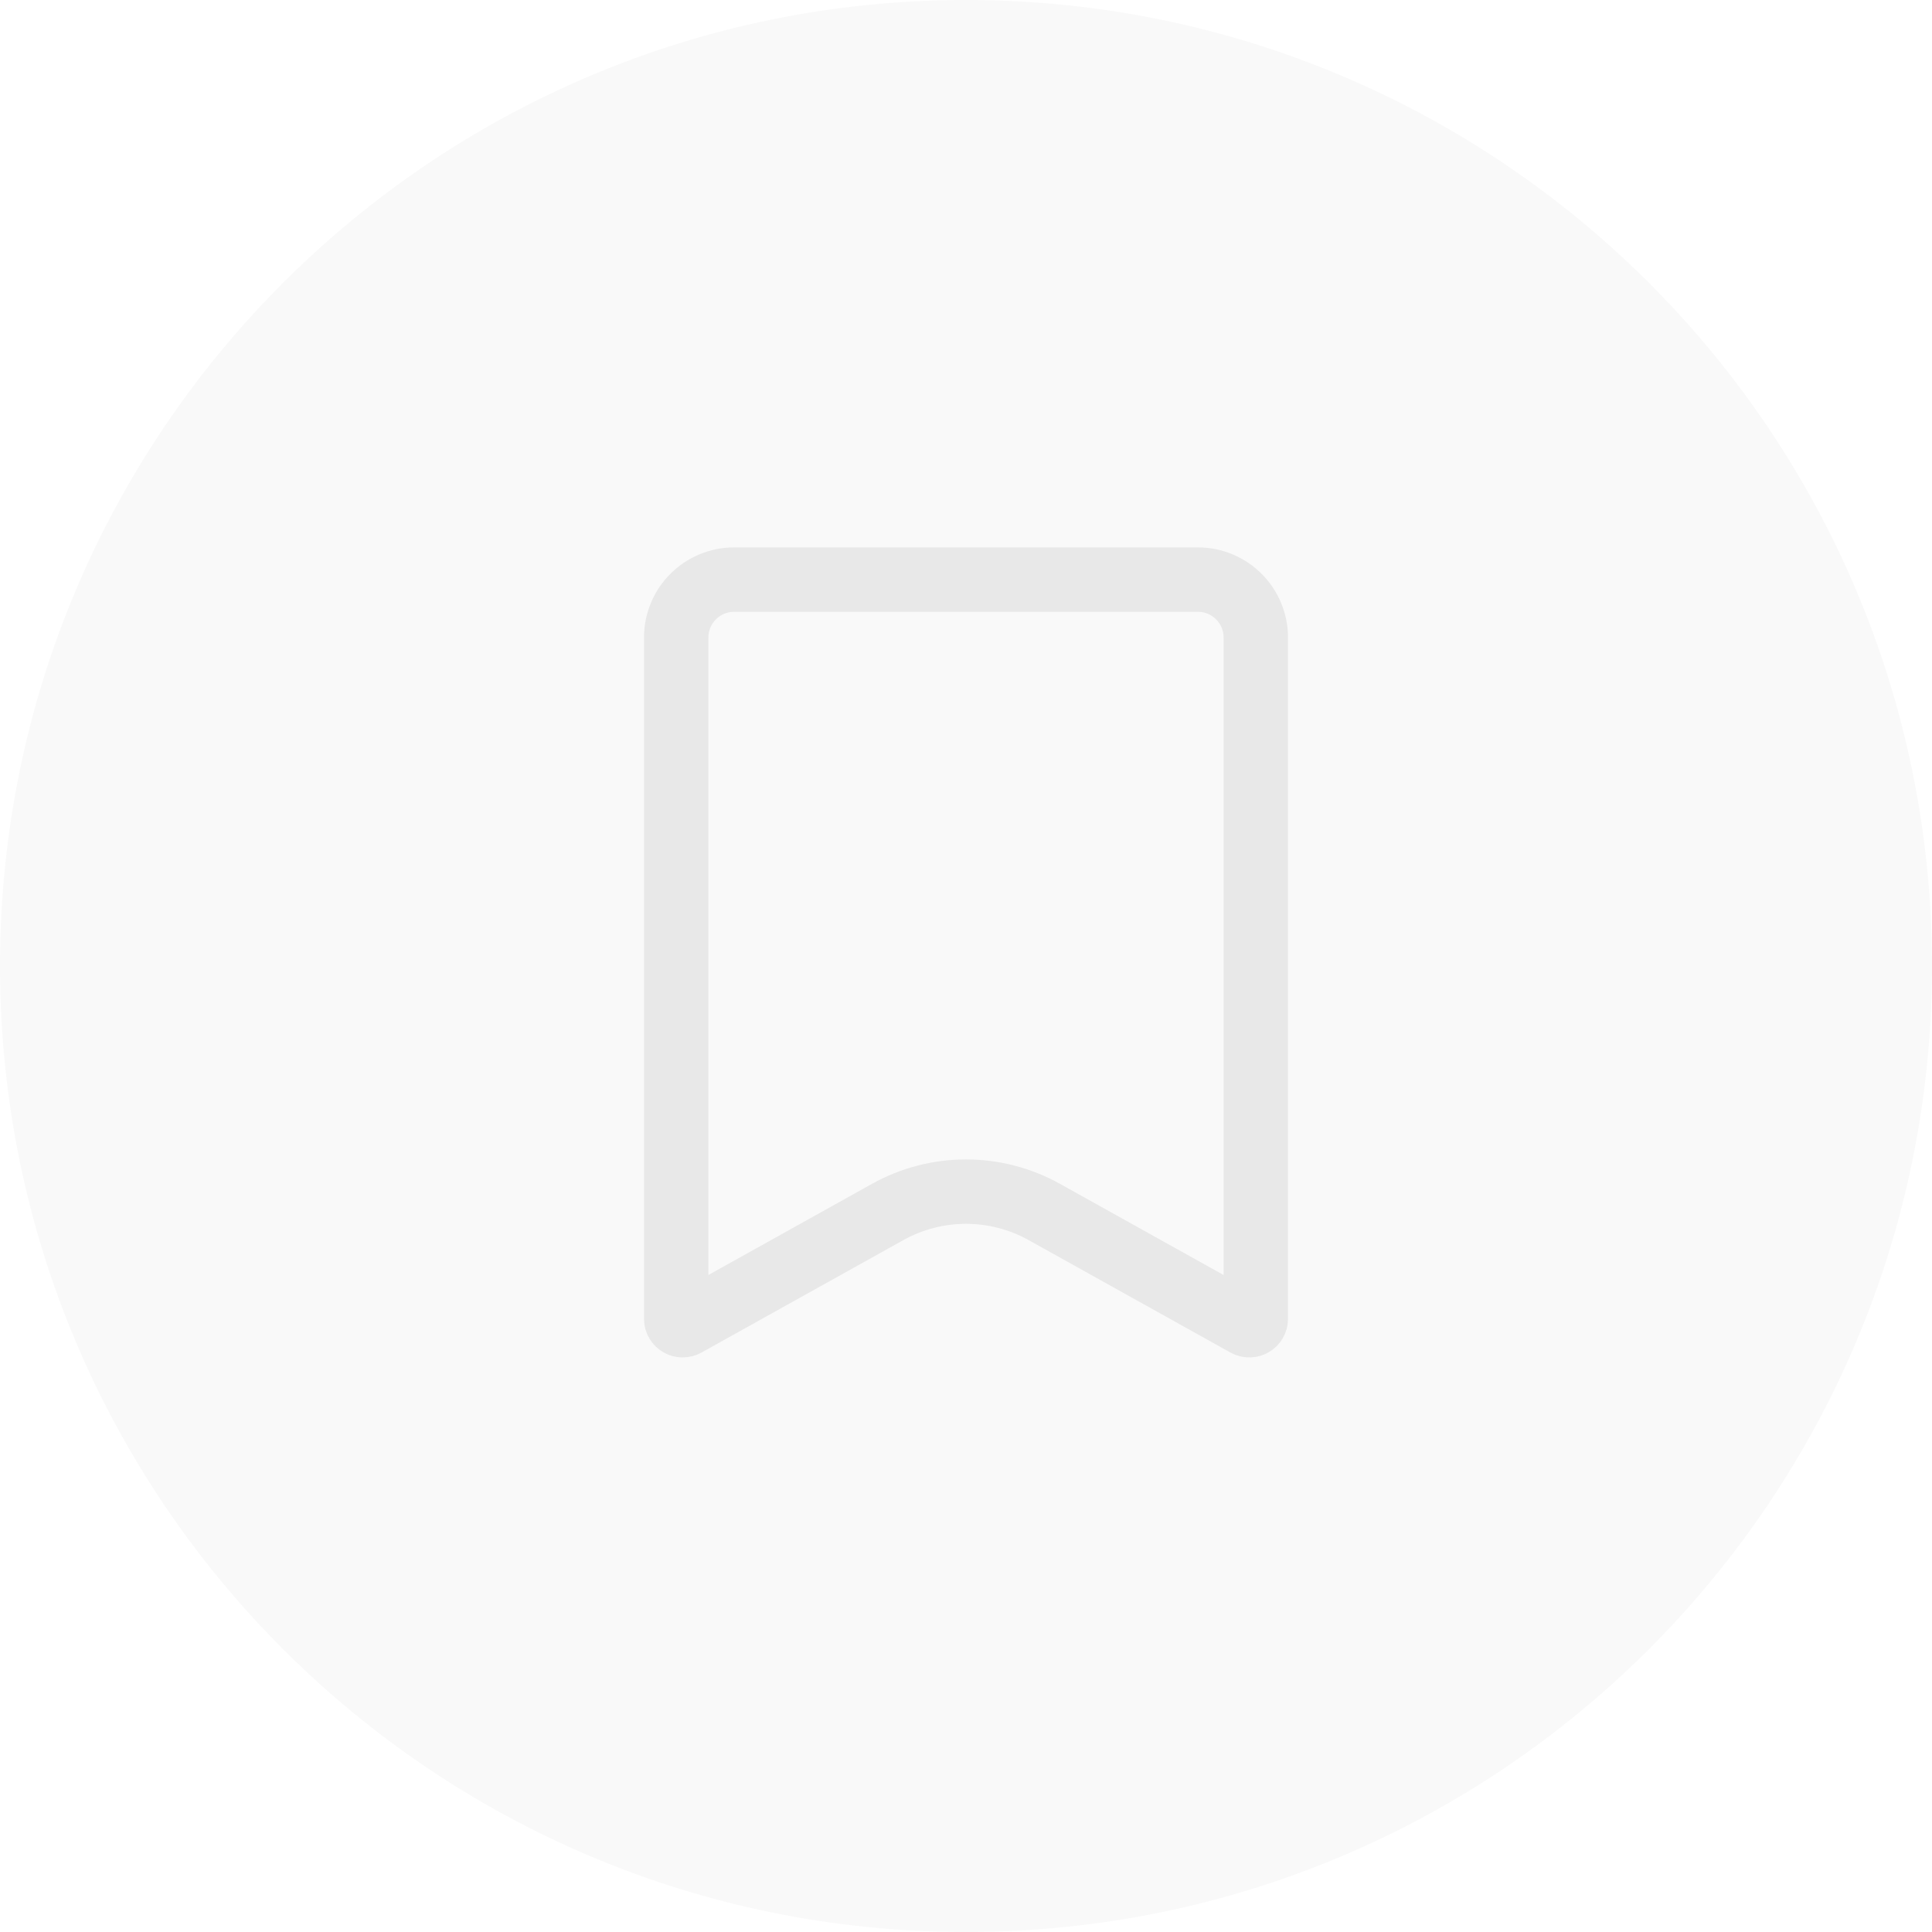
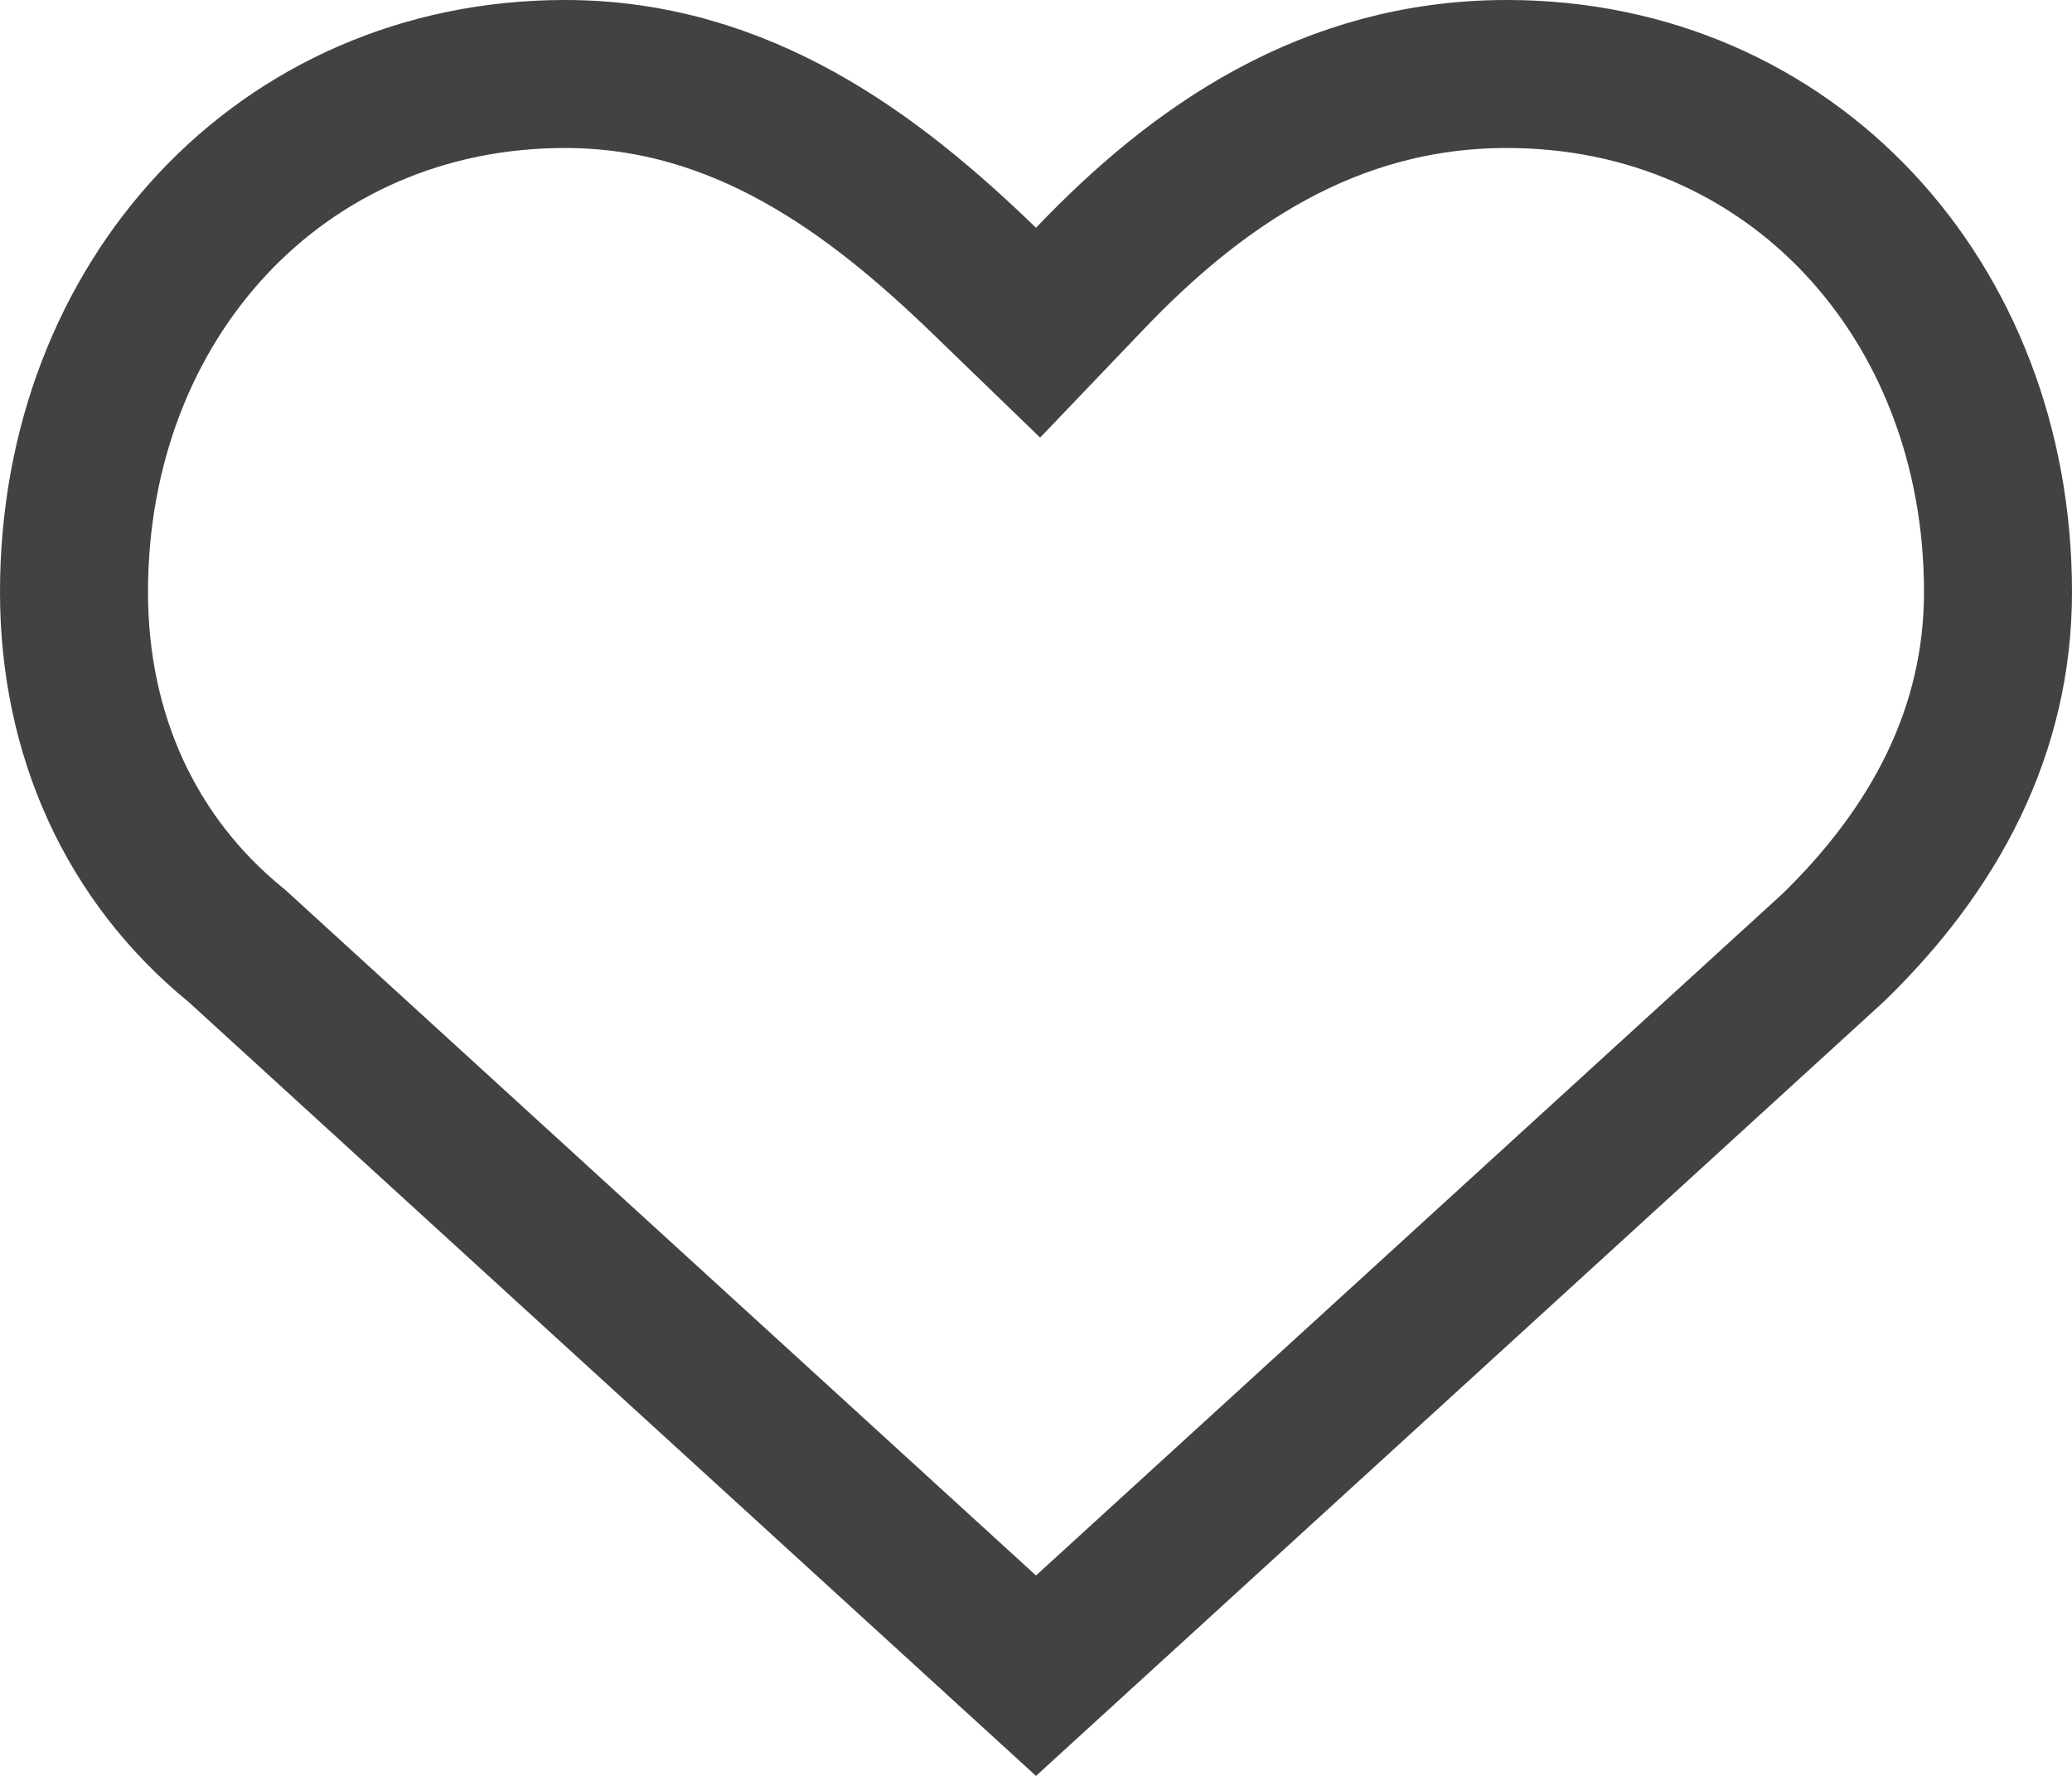
- <svg xmlns="http://www.w3.org/2000/svg" width="30" height="30" viewBox="0 0 30 30" fill="none">
-   <rect width="30" height="30" rx="15" fill="#F9F9F9" />
-   <path d="M10.5 9.9C10.5 9.403 10.903 9 11.4 9H18.6C19.097 9 19.5 9.403 19.5 9.9V20.479C19.5 20.555 19.418 20.603 19.351 20.566L16.217 18.82C15.46 18.398 14.54 18.398 13.783 18.82L10.649 20.566C10.582 20.603 10.5 20.555 10.5 20.479V9.9Z" stroke="#E8E8E8" />
+ <svg xmlns="http://www.w3.org/2000/svg" width="14" height="12" viewBox="0 0 14 12" fill="none">
+   <path d="M6.652 1.898L7.014 2.248L7.362 1.884C8.082 1.129 8.978 0.5 10.182 0.5C12.102 0.5 13.5 2.029 13.5 4C13.5 4.937 13.075 5.736 12.385 6.405L7 11.323L1.61 6.4L1.6 6.391L1.589 6.382C0.886 5.806 0.5 4.968 0.5 4C0.5 2.029 1.898 0.5 3.818 0.5C5.013 0.5 5.908 1.178 6.652 1.898Z" stroke="#424242" />
</svg>
